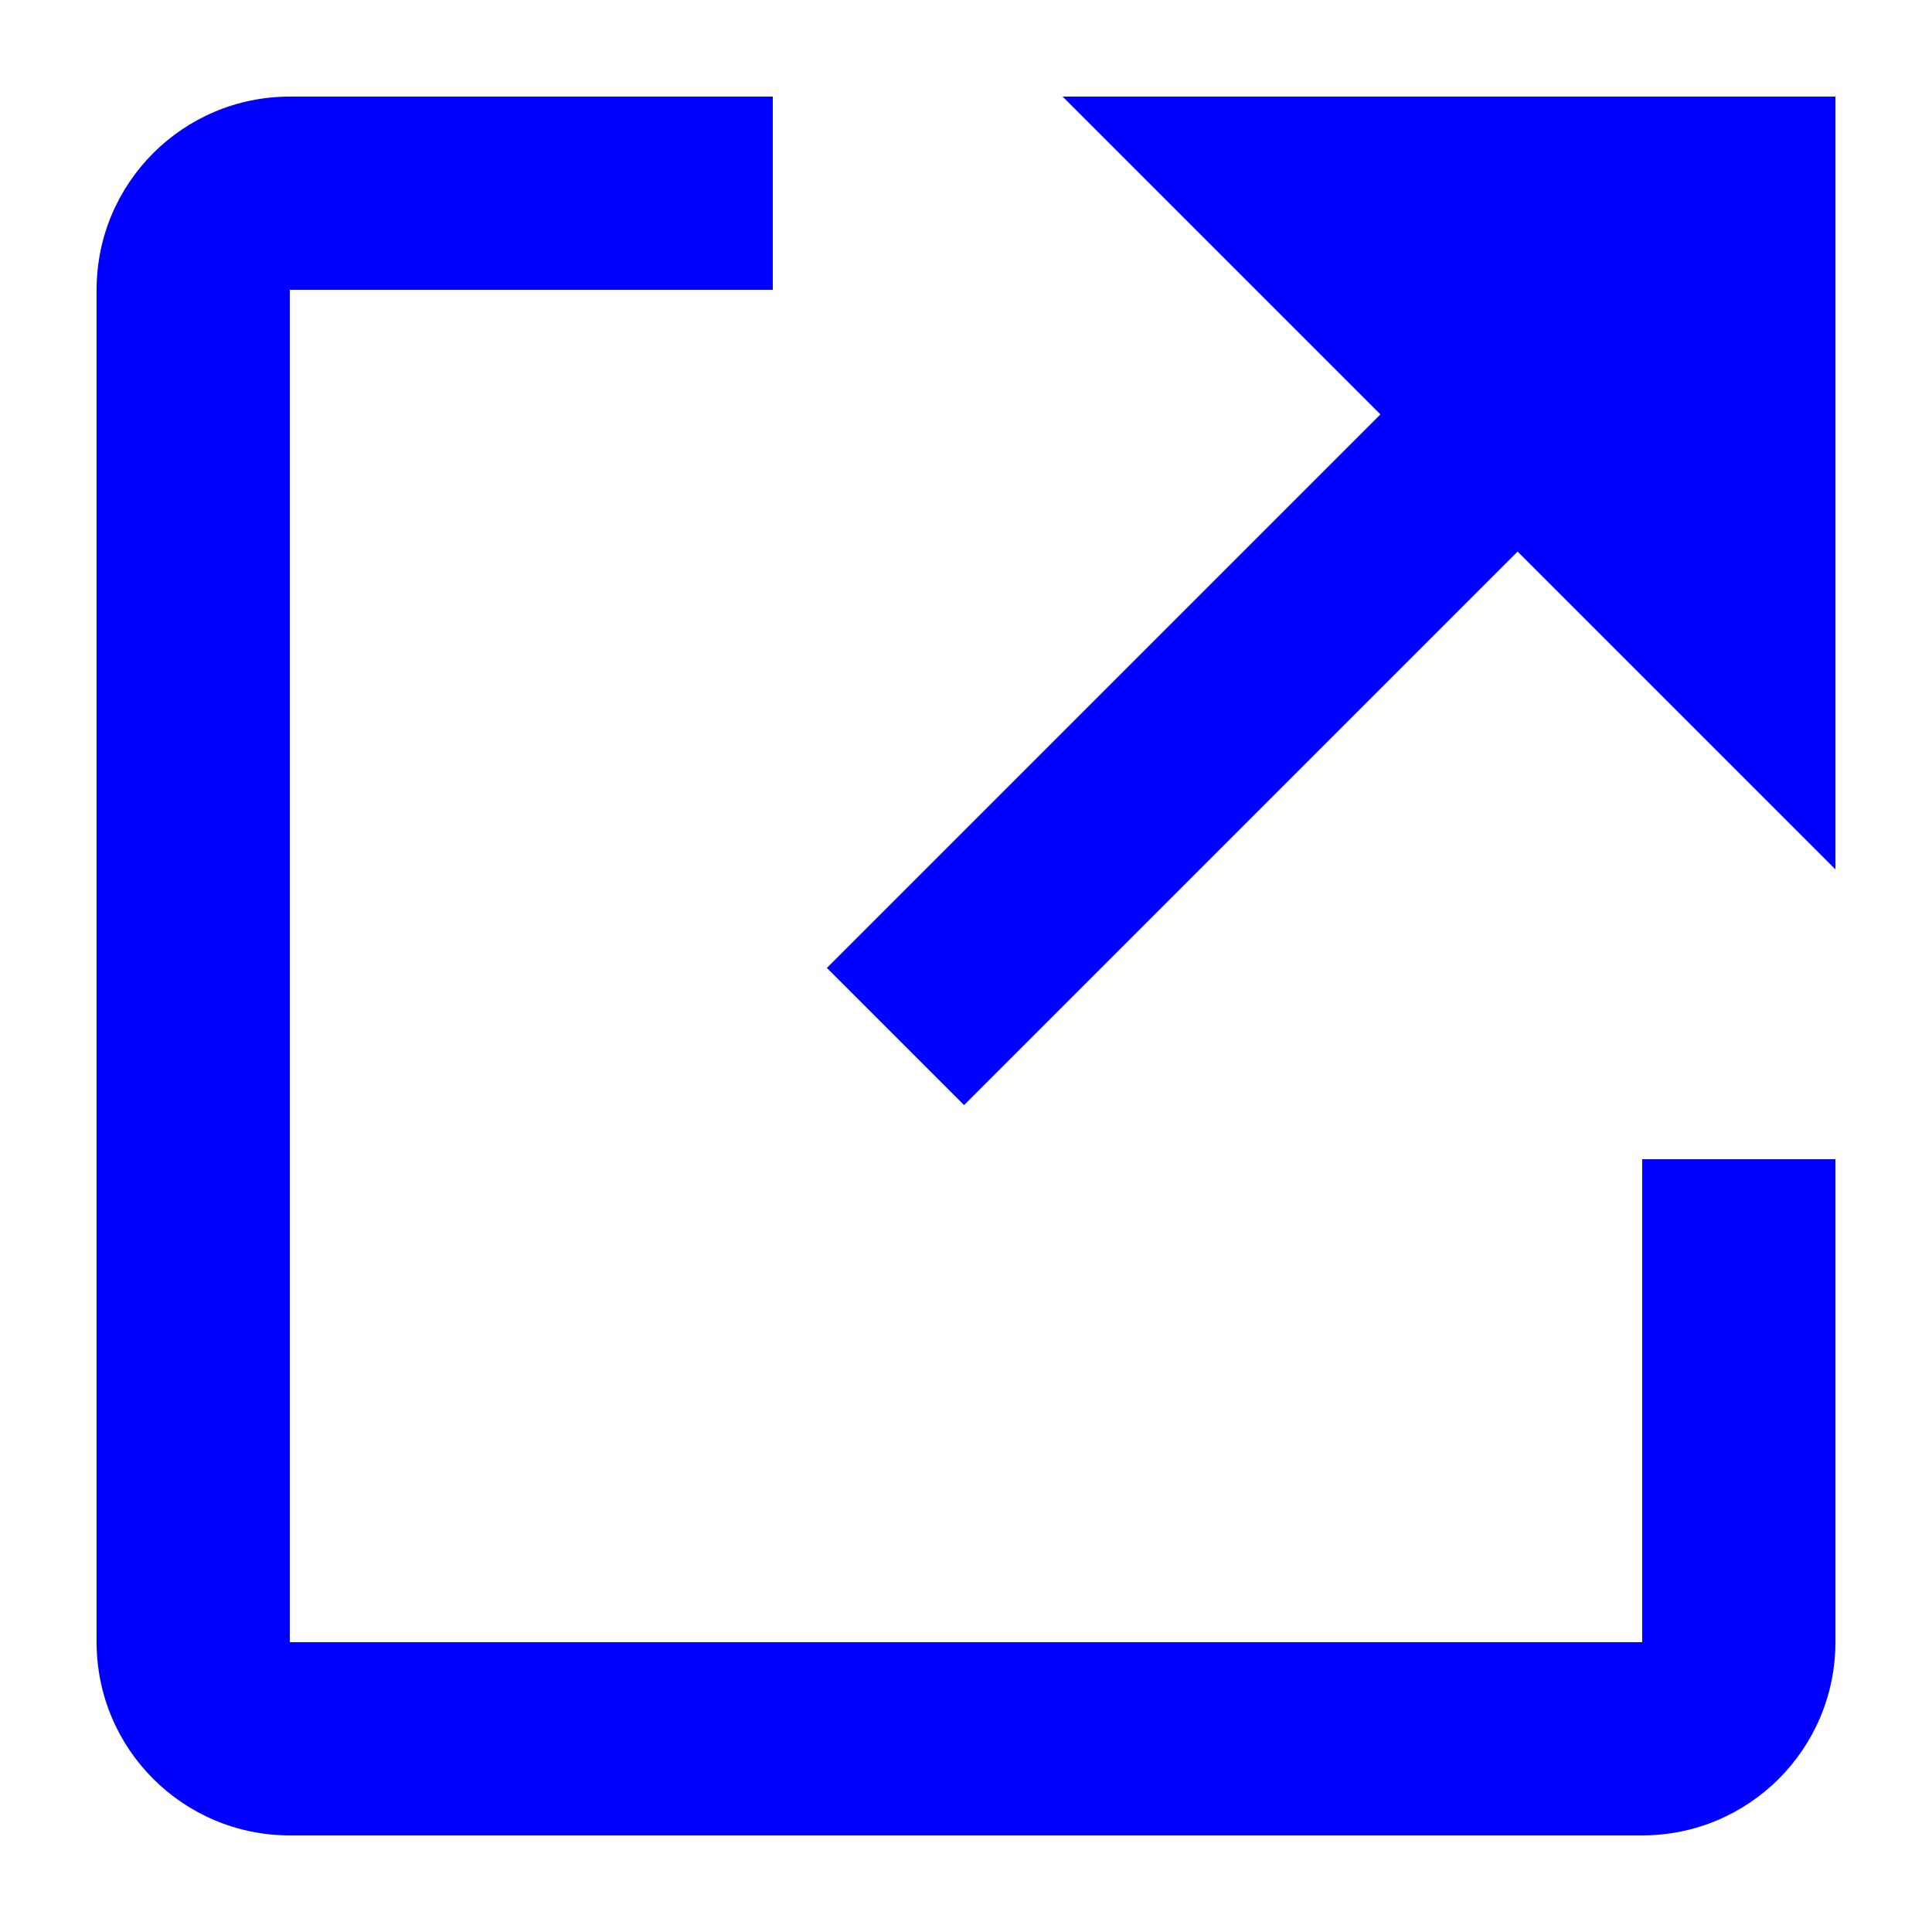
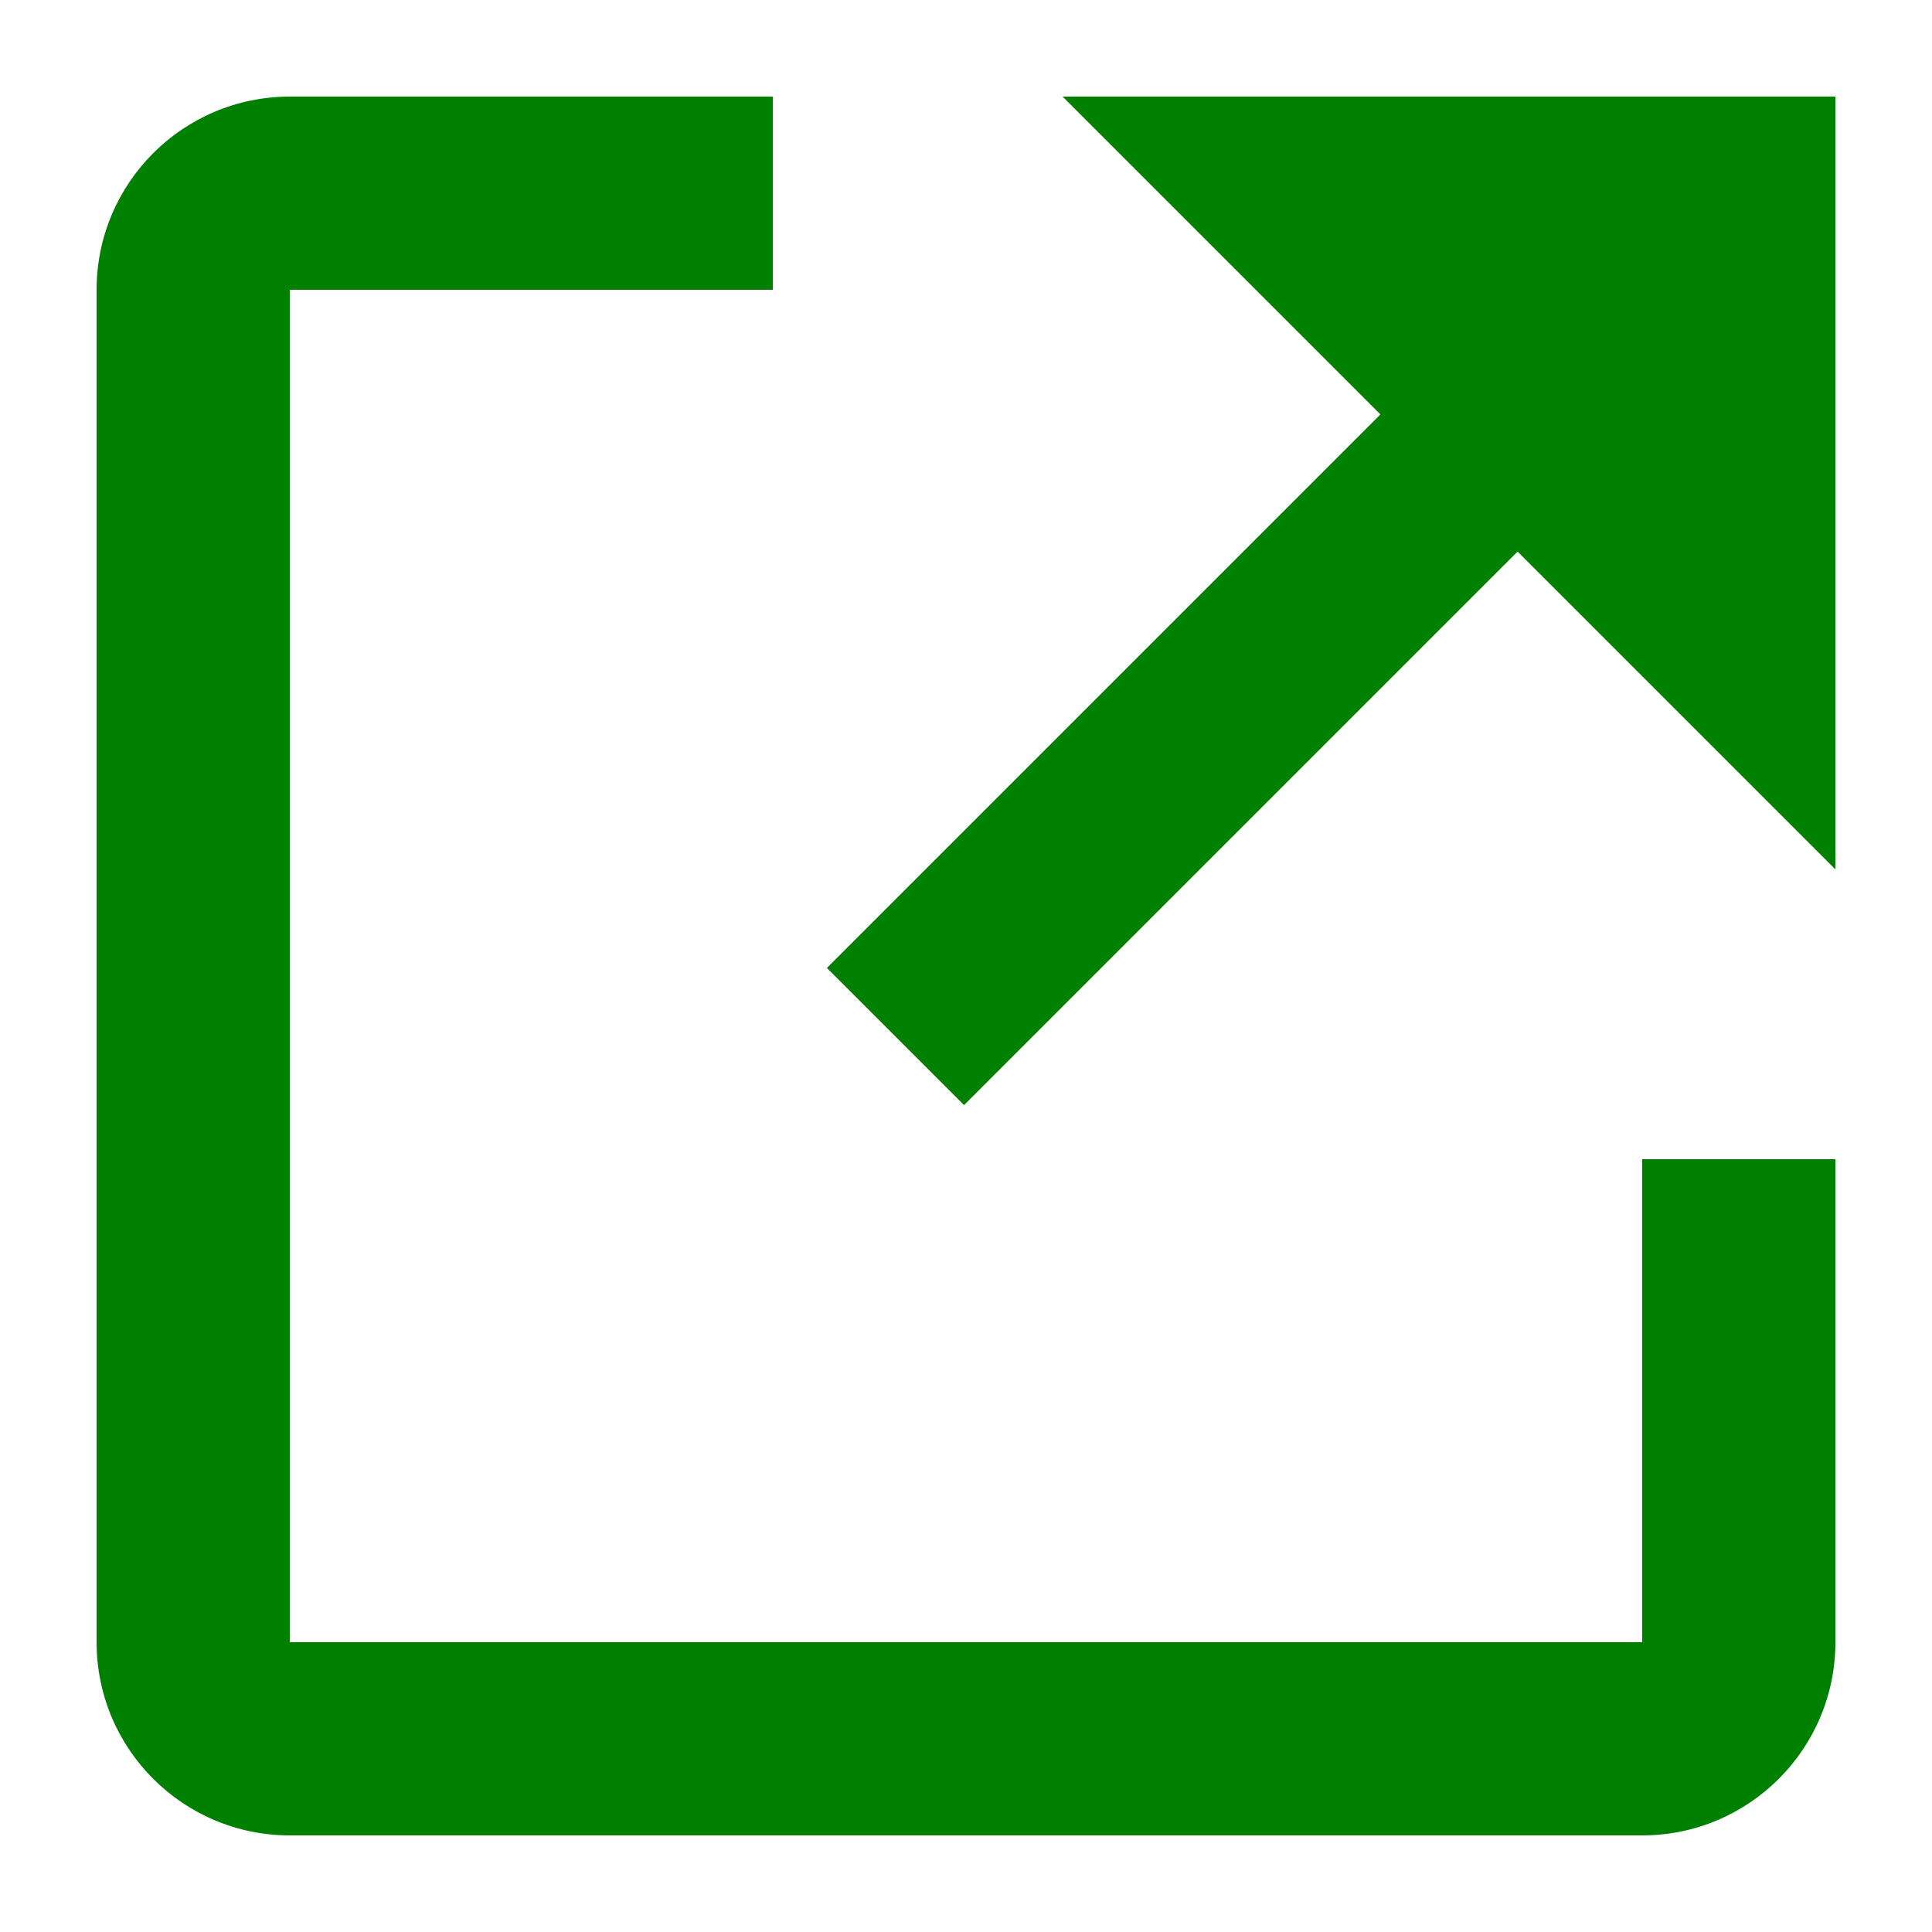
<svg xmlns="http://www.w3.org/2000/svg" class="external-link" viewBox="0 0 20 20" width="14" height="14">
-   <path d="M17 17H3V3h5V1H3a2 2 0 0 0-2 2v14a2 2 0 0 0 2 2h14a2 2 0 0 0 2-2v-5h-2z" fill="blue" />
-   <path d="M19 1h-8l3.29 3.29-5.73 5.73 1.42 1.42 5.73-5.73L19 9V1z" fill="blue" />
+   <path d="M17 17H3V3h5V1H3a2 2 0 0 0-2 2v14a2 2 0 0 0 2 2h14a2 2 0 0 0 2-2v-5h-2z" fill="green" />
+   <path d="M19 1h-8l3.29 3.29-5.73 5.73 1.42 1.42 5.73-5.73L19 9V1z" fill="green" />
</svg>
